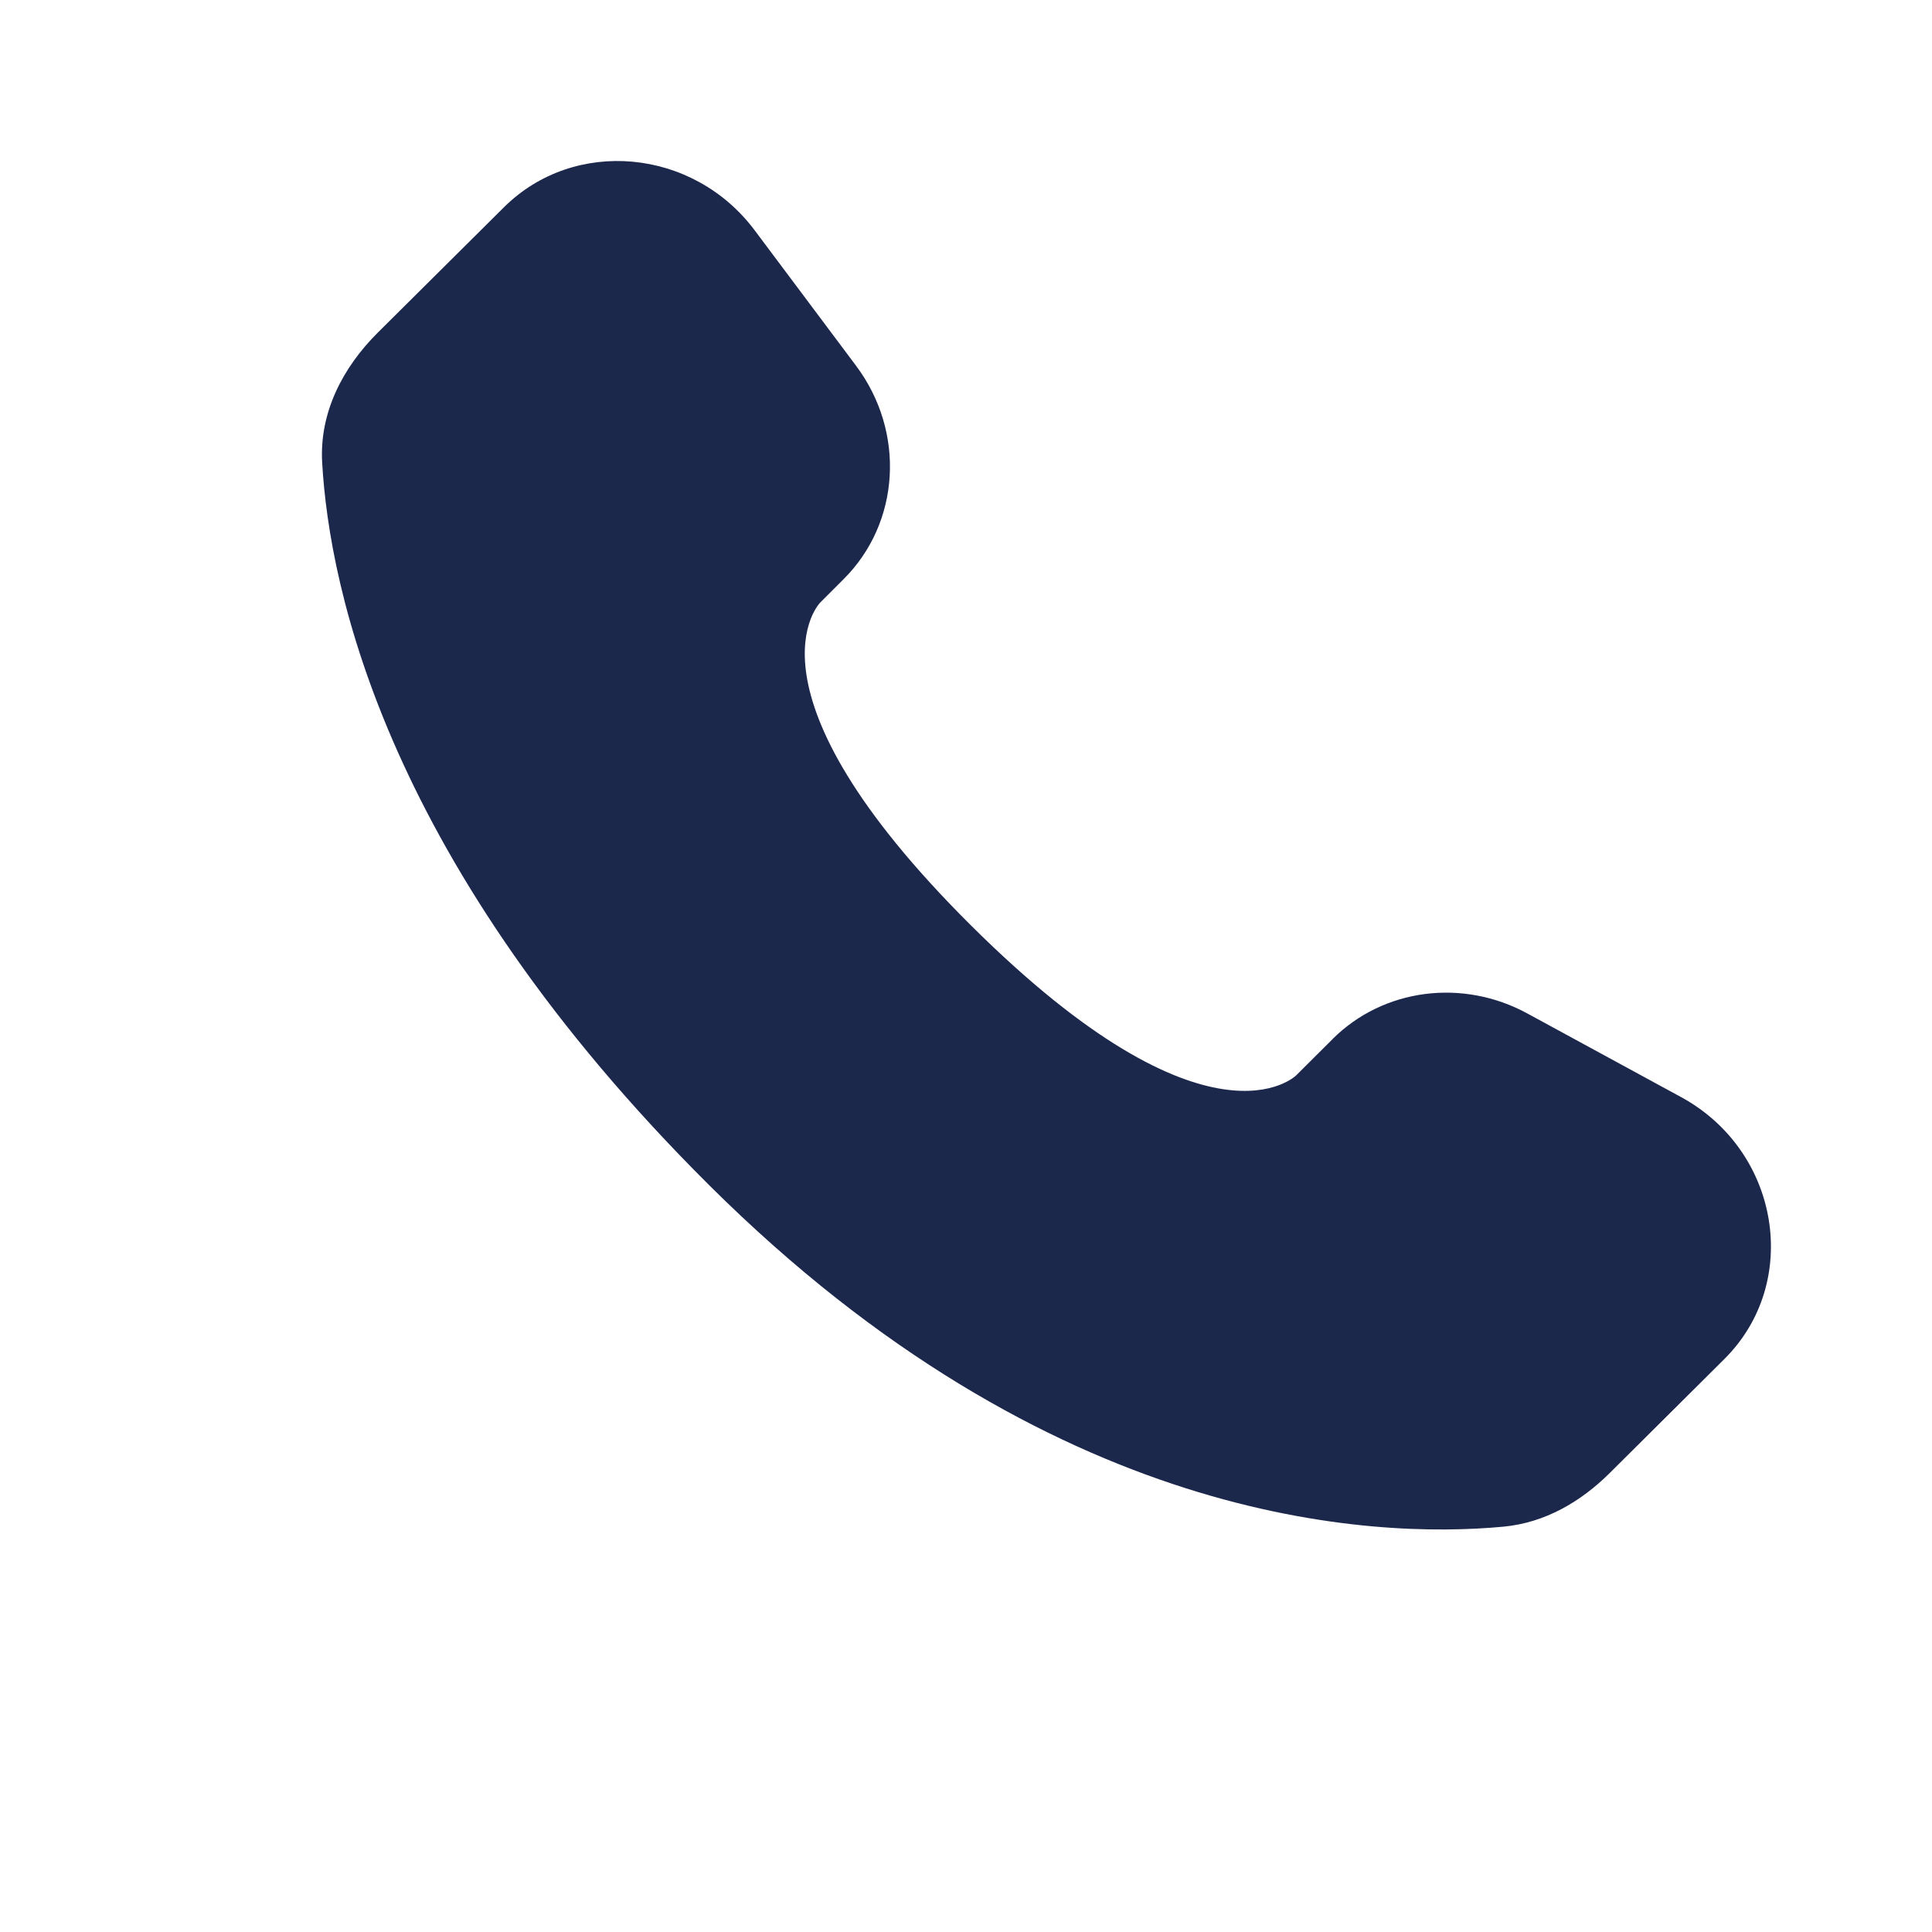
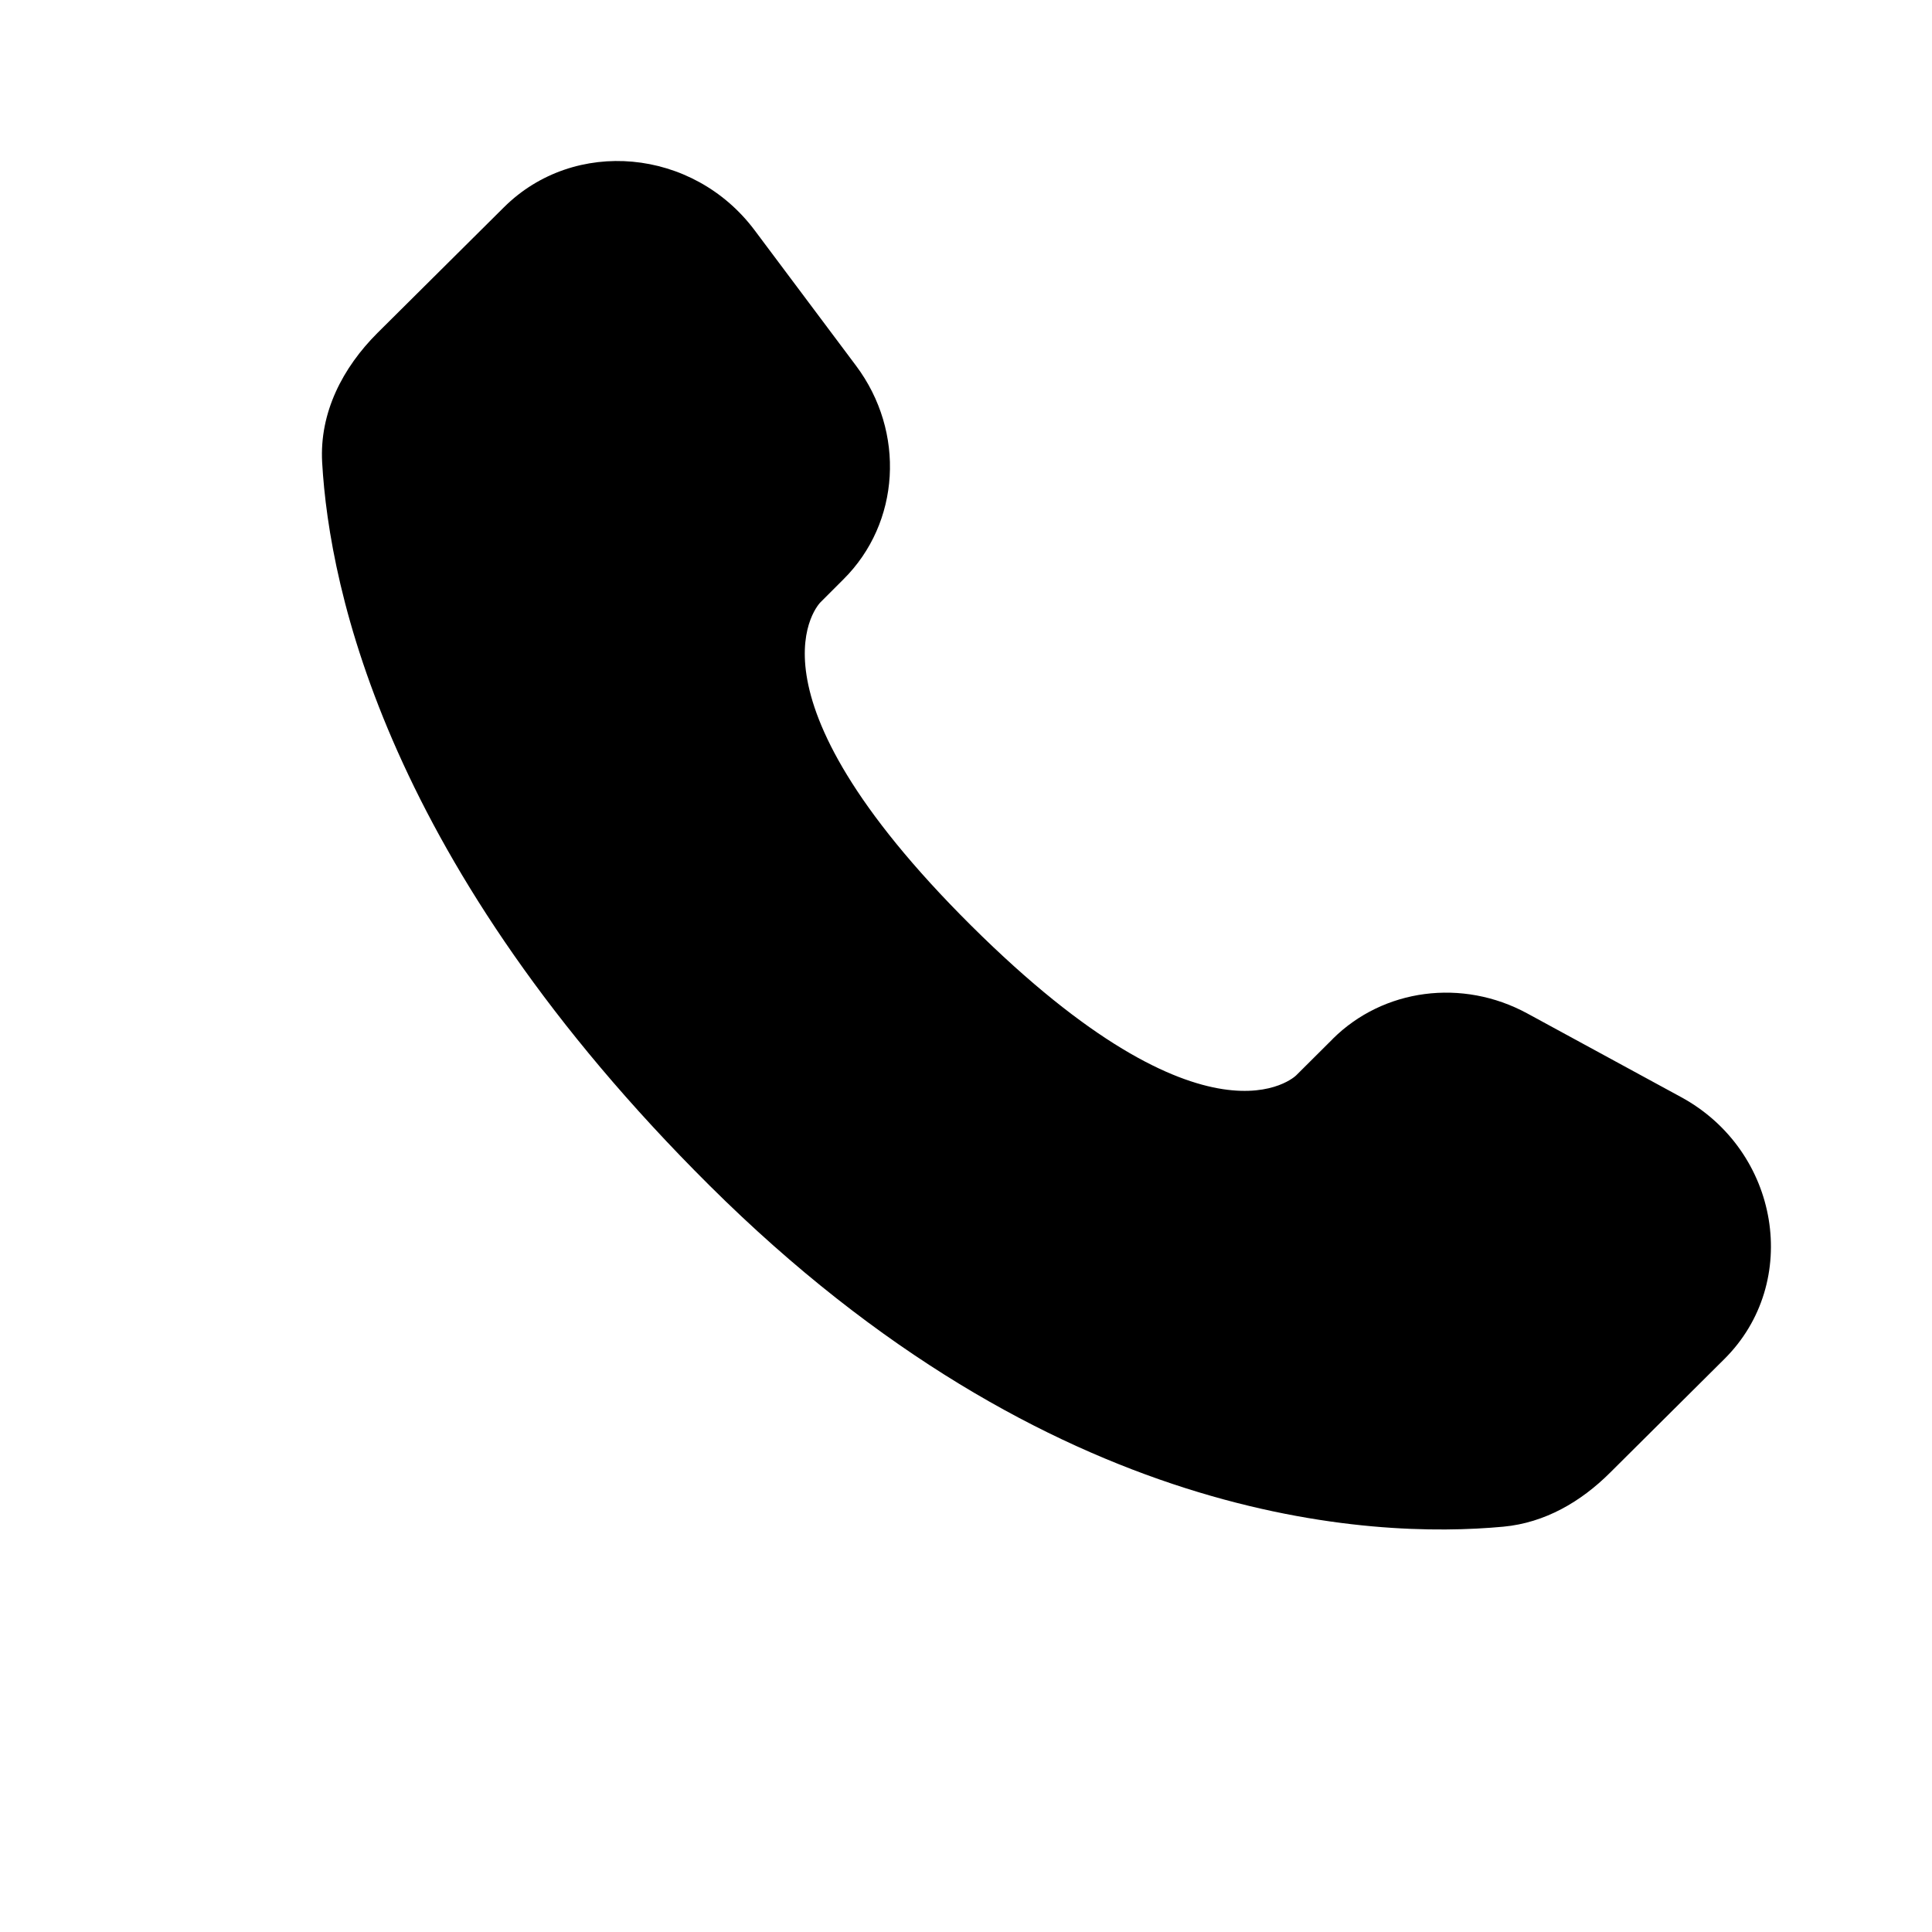
<svg xmlns="http://www.w3.org/2000/svg" fill="currentColor" viewBox="0 0 24 24">
-   <path fill="#1C274C" d="m16.556 12.906-.455.453s-1.083 1.076-4.038-1.862-1.872-4.014-1.872-4.014l.286-.286c.707-.702.774-1.83.157-2.654L9.374 2.86C8.61 1.84 7.135 1.705 6.26 2.575l-1.57 1.56c-.433.432-.723.99-.688 1.61.09 1.587.808 5 4.812 8.982 4.247 4.222 8.232 4.39 9.861 4.238.516-.048.964-.31 1.325-.67l1.42-1.412c.96-.953.69-2.588-.538-3.255l-1.91-1.039c-.806-.438-1.787-.309-2.417.317Z" />
+   <path fill="currentColor" d="m16.556 12.906-.455.453s-1.083 1.076-4.038-1.862-1.872-4.014-1.872-4.014l.286-.286c.707-.702.774-1.83.157-2.654L9.374 2.86C8.61 1.84 7.135 1.705 6.26 2.575l-1.57 1.56c-.433.432-.723.99-.688 1.61.09 1.587.808 5 4.812 8.982 4.247 4.222 8.232 4.39 9.861 4.238.516-.048.964-.31 1.325-.67l1.42-1.412c.96-.953.69-2.588-.538-3.255l-1.91-1.039c-.806-.438-1.787-.309-2.417.317Z" />
</svg>
